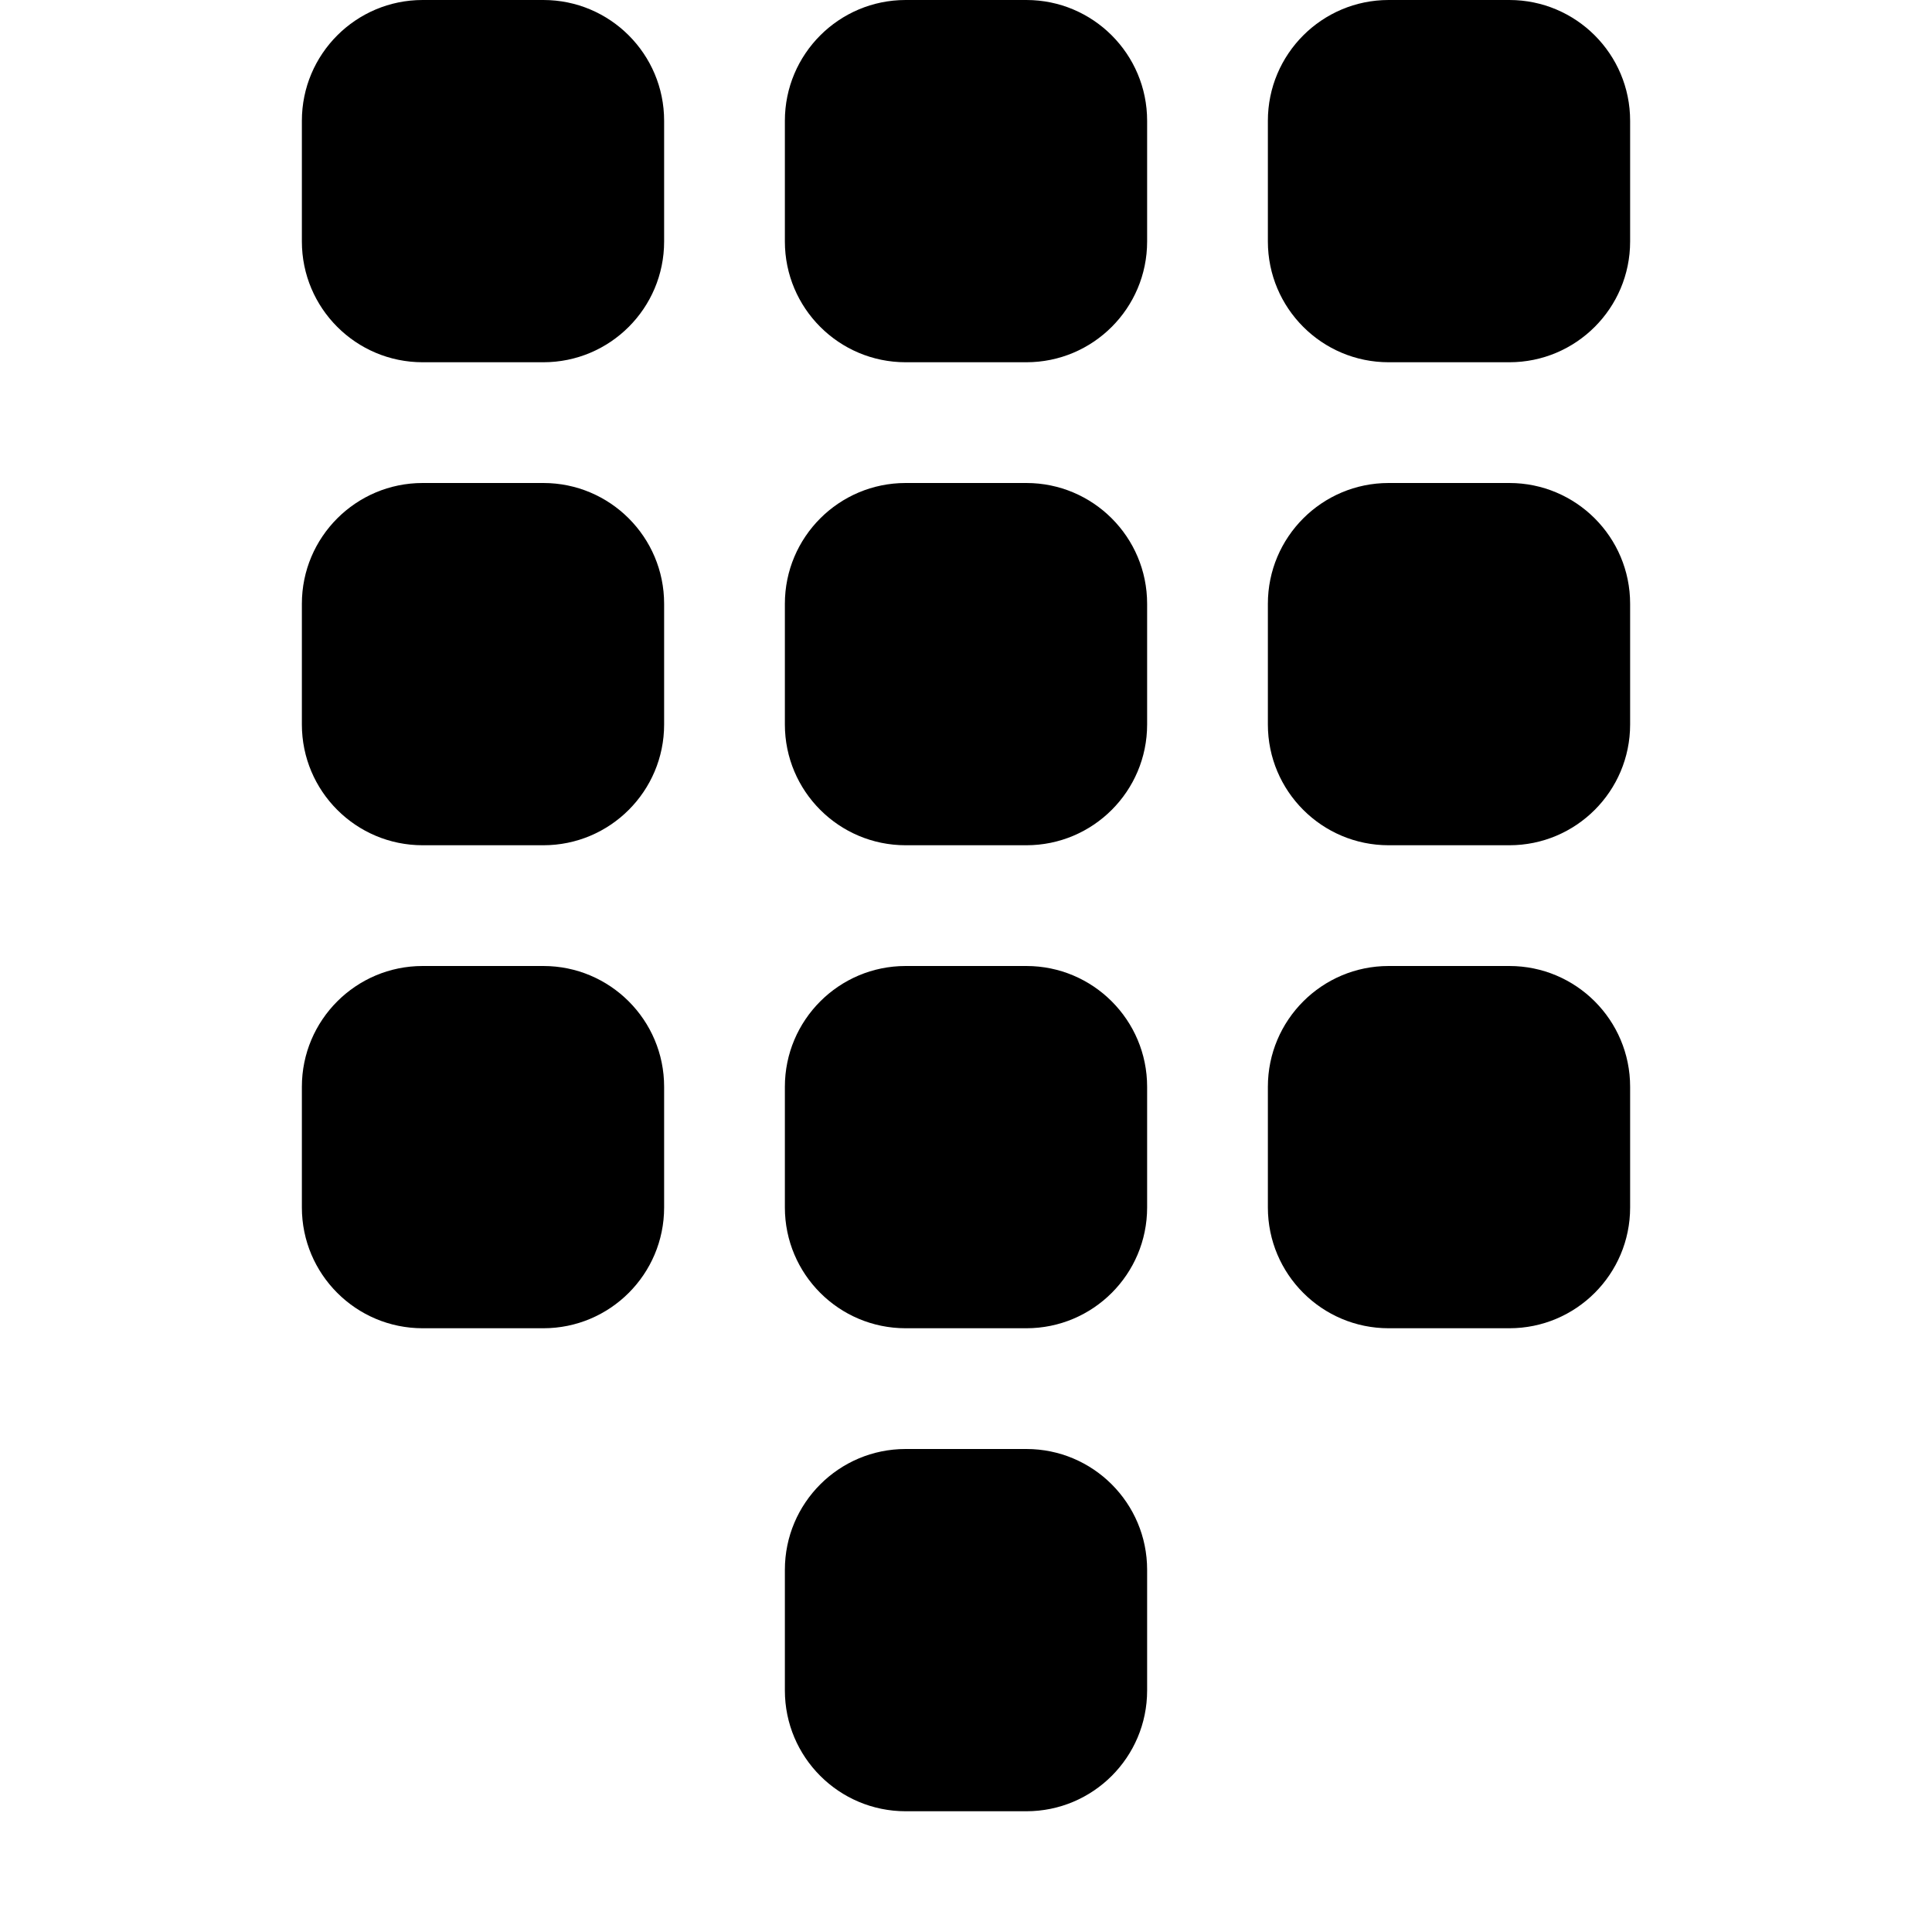
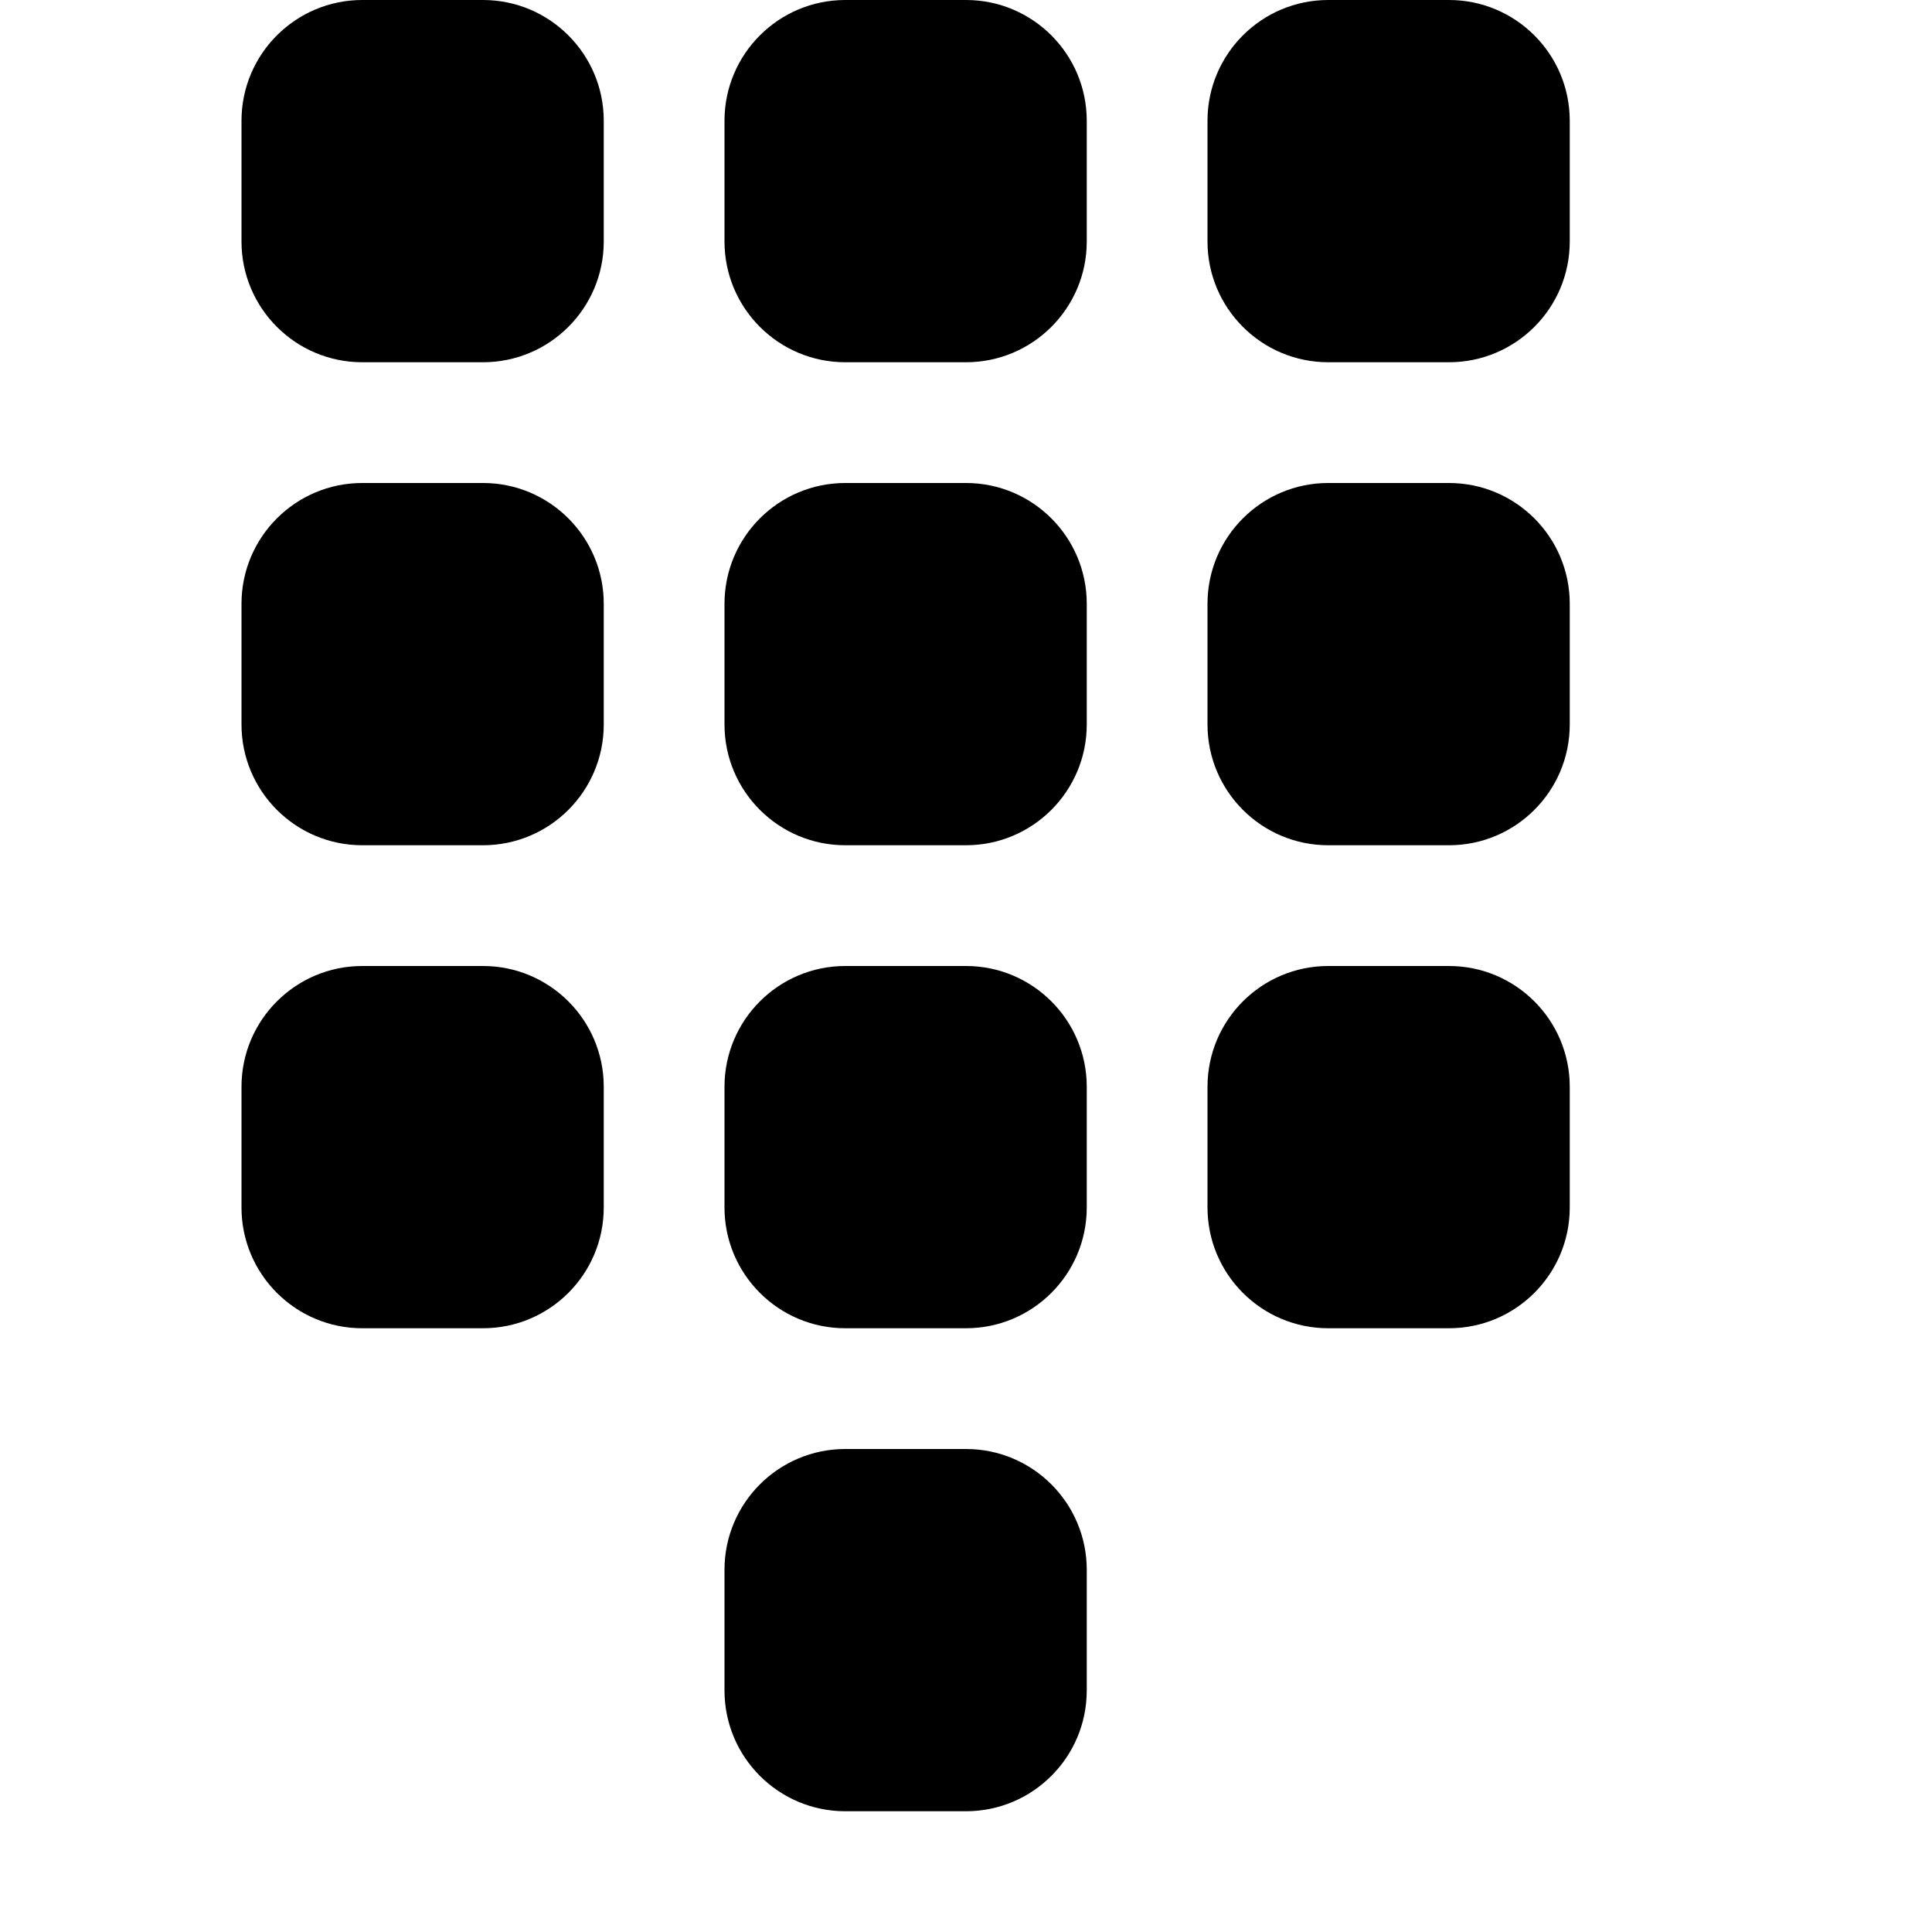
<svg xmlns="http://www.w3.org/2000/svg" style="isolation:isolate" viewBox="0 0 16 16" width="16pt" height="16pt">
  <defs>
-     <clipPath id="_clipPath_8bEJWi8wXogxj0HCo2g76FEVEO85fqAa">
+     <clipPath id="_clipPath_hwcgDiigecKkSw3KMHzxNvSu9JLILQ5n">
      <rect width="16" height="16" />
    </clipPath>
  </defs>
-   <g clip-path="url(#_clipPath_8bEJWi8wXogxj0HCo2g76FEVEO85fqAa)">
-     <path d=" M 11.5 8 L 12.5 8 C 13.052 8 13.5 8.448 13.5 9 L 13.5 10 C 13.5 10.552 13.052 11 12.5 11 L 11.5 11 C 10.948 11 10.5 10.552 10.5 10 L 10.5 9 C 10.5 8.448 10.948 8 11.5 8 L 11.5 8 L 11.5 8 Z  M 7.5 0 L 8.5 0 C 9.052 0 9.5 0.448 9.5 1 L 9.5 2 C 9.5 2.552 9.052 3 8.5 3 L 7.5 3 C 6.948 3 6.5 2.552 6.5 2 L 6.5 1 C 6.5 0.448 6.948 0 7.5 0 L 7.5 0 L 7.5 0 L 7.5 0 L 7.5 0 L 7.5 0 L 7.5 0 L 7.5 0 L 7.5 0 L 7.5 0 Z  M 3.5 0 L 4.5 0 C 5.052 0 5.5 0.448 5.5 1 L 5.5 2 C 5.5 2.552 5.052 3 4.5 3 L 3.5 3 C 2.948 3 2.5 2.552 2.5 2 L 2.5 1 C 2.5 0.448 2.948 0 3.5 0 L 3.5 0 L 3.5 0 L 3.5 0 L 3.5 0 L 3.5 0 L 3.5 0 L 3.5 0 L 3.5 0 L 3.5 0 Z  M 11.5 4 L 12.5 4 C 13.052 4 13.5 4.448 13.5 5 L 13.5 6 C 13.5 6.552 13.052 7 12.5 7 L 11.5 7 C 10.948 7 10.5 6.552 10.5 6 L 10.5 5 C 10.5 4.448 10.948 4 11.5 4 L 11.5 4 L 11.5 4 L 11.5 4 L 11.5 4 L 11.5 4 Z  M 11.5 0 L 12.5 0 C 13.052 0 13.5 0.448 13.5 1 L 13.5 2 C 13.5 2.552 13.052 3 12.5 3 L 11.5 3 C 10.948 3 10.5 2.552 10.5 2 L 10.5 1 C 10.5 0.448 10.948 0 11.5 0 L 11.5 0 L 11.5 0 L 11.5 0 L 11.5 0 L 11.5 0 L 11.5 0 L 11.5 0 L 11.5 0 Z  M 7.5 8 L 8.5 8 C 9.052 8 9.5 8.448 9.5 9 L 9.5 10 C 9.5 10.552 9.052 11 8.5 11 L 7.5 11 C 6.948 11 6.5 10.552 6.5 10 L 6.5 9 C 6.5 8.448 6.948 8 7.5 8 L 7.5 8 L 7.5 8 L 7.5 8 L 7.5 8 Z  M 7.5 4 L 8.5 4 C 9.052 4 9.5 4.448 9.5 5 L 9.5 6 C 9.5 6.552 9.052 7 8.5 7 L 7.5 7 C 6.948 7 6.5 6.552 6.5 6 L 6.5 5 C 6.5 4.448 6.948 4 7.5 4 L 7.5 4 L 7.5 4 L 7.5 4 L 7.5 4 L 7.5 4 L 7.5 4 L 7.5 4 Z  M 3.5 8 L 4.5 8 C 5.052 8 5.5 8.448 5.5 9 L 5.5 10 C 5.5 10.552 5.052 11 4.5 11 L 3.5 11 C 2.948 11 2.5 10.552 2.5 10 L 2.5 9 C 2.5 8.448 2.948 8 3.5 8 L 3.5 8 L 3.5 8 L 3.5 8 Z  M 3.5 4 L 4.5 4 C 5.052 4 5.5 4.448 5.5 5 L 5.5 6 C 5.5 6.552 5.052 7 4.5 7 L 3.5 7 C 2.948 7 2.5 6.552 2.5 6 L 2.5 5 C 2.5 4.448 2.948 4 3.5 4 L 3.5 4 L 3.5 4 L 3.5 4 L 3.5 4 L 3.5 4 L 3.5 4 Z  M 7.5 12 L 8.5 12 C 9.052 12 9.5 12.448 9.5 13 L 9.5 14 C 9.5 14.552 9.052 15 8.5 15 L 7.5 15 C 6.948 15 6.5 14.552 6.5 14 L 6.5 13 C 6.5 12.448 6.948 12 7.5 12 L 7.5 12 Z " fill-rule="evenodd" fill="rgb(0,0,0)" />
+   <g clip-path="url(#_clipPath_hwcgDiigecKkSw3KMHzxNvSu9JLILQ5n)">
+     <path d=" M 11 8 L 12 8 C 12.552 8 13 8.448 13 9 L 13 10 C 13 10.552 12.552 11 12 11 L 11 11 C 10.448 11 10 10.552 10 10 L 10 9 C 10 8.448 10.448 8 11 8 L 11 8 L 11 8 Z  M 7 0 L 8 0 C 8.552 0 9 0.448 9 1 L 9 2 C 9 2.552 8.552 3 8 3 L 7 3 C 6.448 3 6 2.552 6 2 L 6 1 C 6 0.448 6.448 0 7 0 L 7 0 L 7 0 L 7 0 L 7 0 L 7 0 L 7 0 L 7 0 L 7 0 L 7 0 Z  M 3 0 L 4 0 C 4.552 0 5 0.448 5 1 L 5 2 C 5 2.552 4.552 3 4 3 L 3 3 C 2.448 3 2 2.552 2 2 L 2 1 C 2 0.448 2.448 0 3 0 L 3 0 L 3 0 L 3 0 L 3 0 L 3 0 L 3 0 L 3 0 L 3 0 L 3 0 Z  M 11 4 L 12 4 C 12.552 4 13 4.448 13 5 L 13 6 C 13 6.552 12.552 7 12 7 L 11 7 C 10.448 7 10 6.552 10 6 L 10 5 C 10 4.448 10.448 4 11 4 L 11 4 L 11 4 L 11 4 L 11 4 L 11 4 Z  M 11 0 L 12 0 C 12.552 0 13 0.448 13 1 L 13 2 C 13 2.552 12.552 3 12 3 L 11 3 C 10.448 3 10 2.552 10 2 L 10 1 C 10 0.448 10.448 0 11 0 L 11 0 L 11 0 L 11 0 L 11 0 L 11 0 L 11 0 L 11 0 L 11 0 Z  M 7 8 L 8 8 C 8.552 8 9 8.448 9 9 L 9 10 C 9 10.552 8.552 11 8 11 L 7 11 C 6.448 11 6 10.552 6 10 L 6 9 C 6 8.448 6.448 8 7 8 L 7 8 L 7 8 L 7 8 L 7 8 Z  M 7 4 L 8 4 C 8.552 4 9 4.448 9 5 L 9 6 C 9 6.552 8.552 7 8 7 L 7 7 C 6.448 7 6 6.552 6 6 L 6 5 C 6 4.448 6.448 4 7 4 L 7 4 L 7 4 L 7 4 L 7 4 L 7 4 L 7 4 L 7 4 Z  M 3 8 L 4 8 C 4.552 8 5 8.448 5 9 L 5 10 C 5 10.552 4.552 11 4 11 L 3 11 C 2.448 11 2 10.552 2 10 L 2 9 C 2 8.448 2.448 8 3 8 L 3 8 L 3 8 L 3 8 Z  M 3 4 L 4 4 C 4.552 4 5 4.448 5 5 L 5 6 C 5 6.552 4.552 7 4 7 L 3 7 C 2.448 7 2 6.552 2 6 L 2 5 C 2 4.448 2.448 4 3 4 L 3 4 L 3 4 L 3 4 L 3 4 L 3 4 L 3 4 Z  M 7 12 L 8 12 C 8.552 12 9 12.448 9 13 L 9 14 C 9 14.552 8.552 15 8 15 L 7 15 C 6.448 15 6 14.552 6 14 L 6 13 C 6 12.448 6.448 12 7 12 L 7 12 Z " fill-rule="evenodd" fill="rgb(0,0,0)" />
  </g>
</svg>
